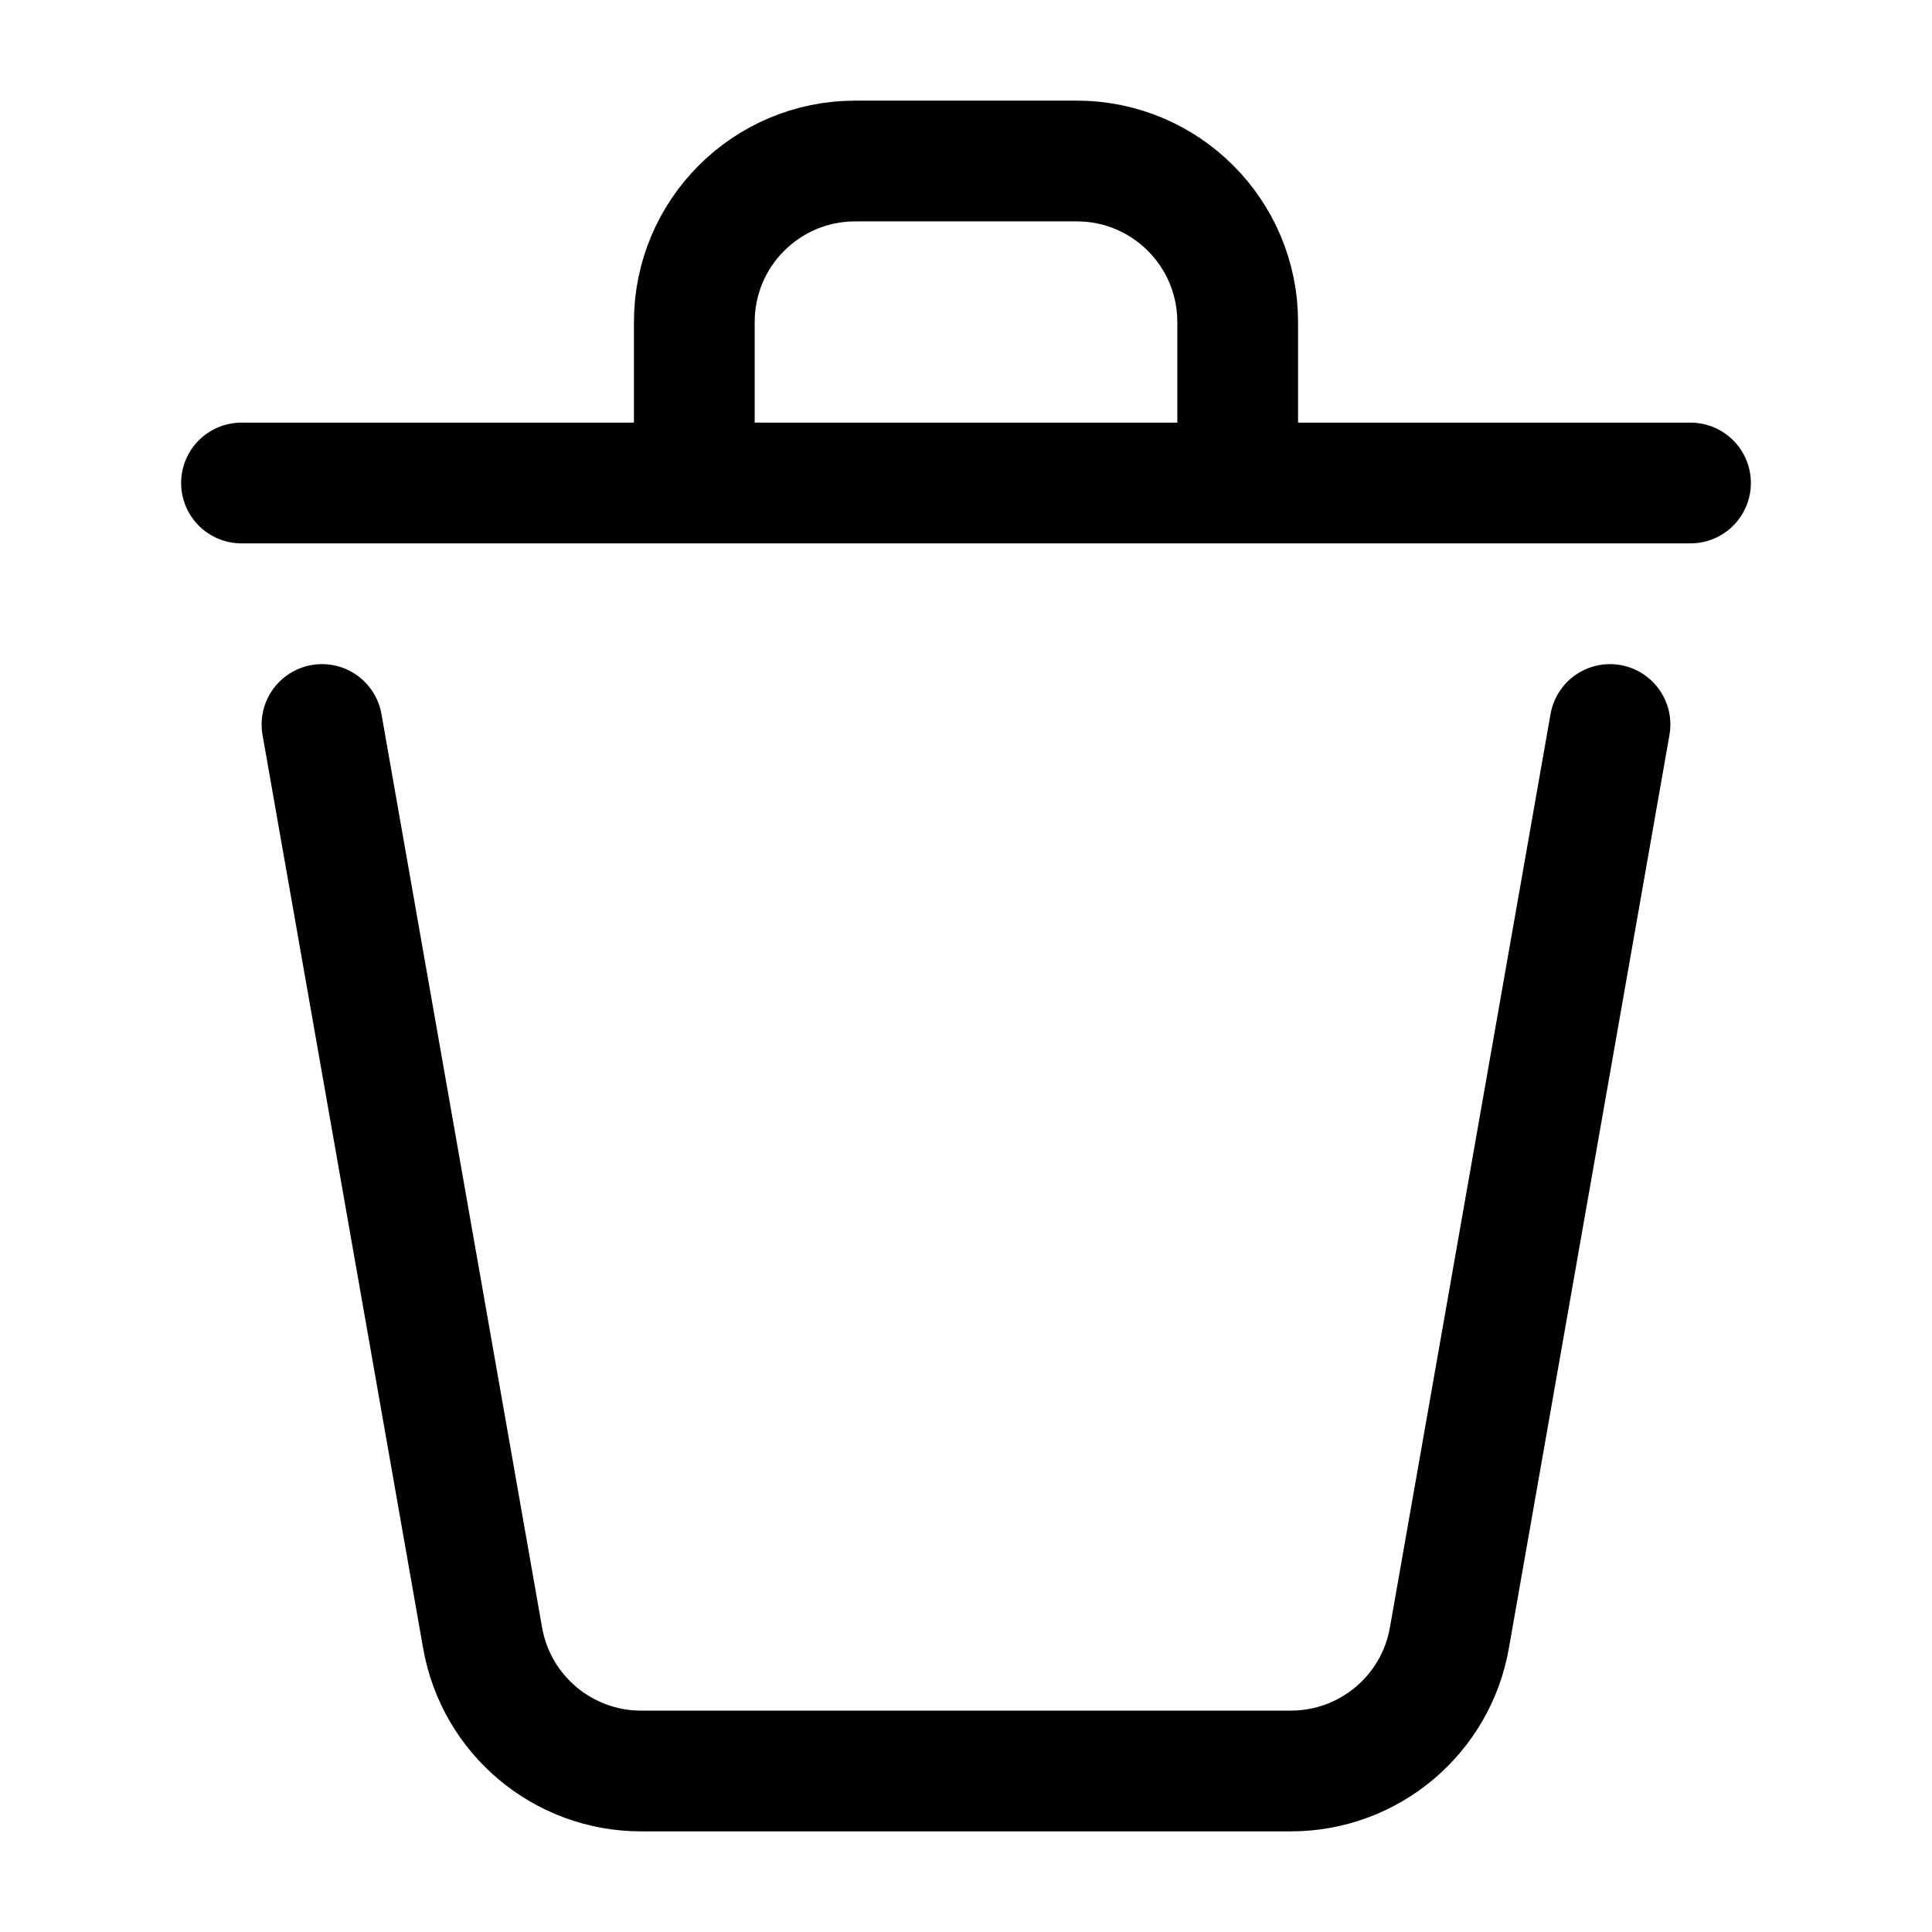
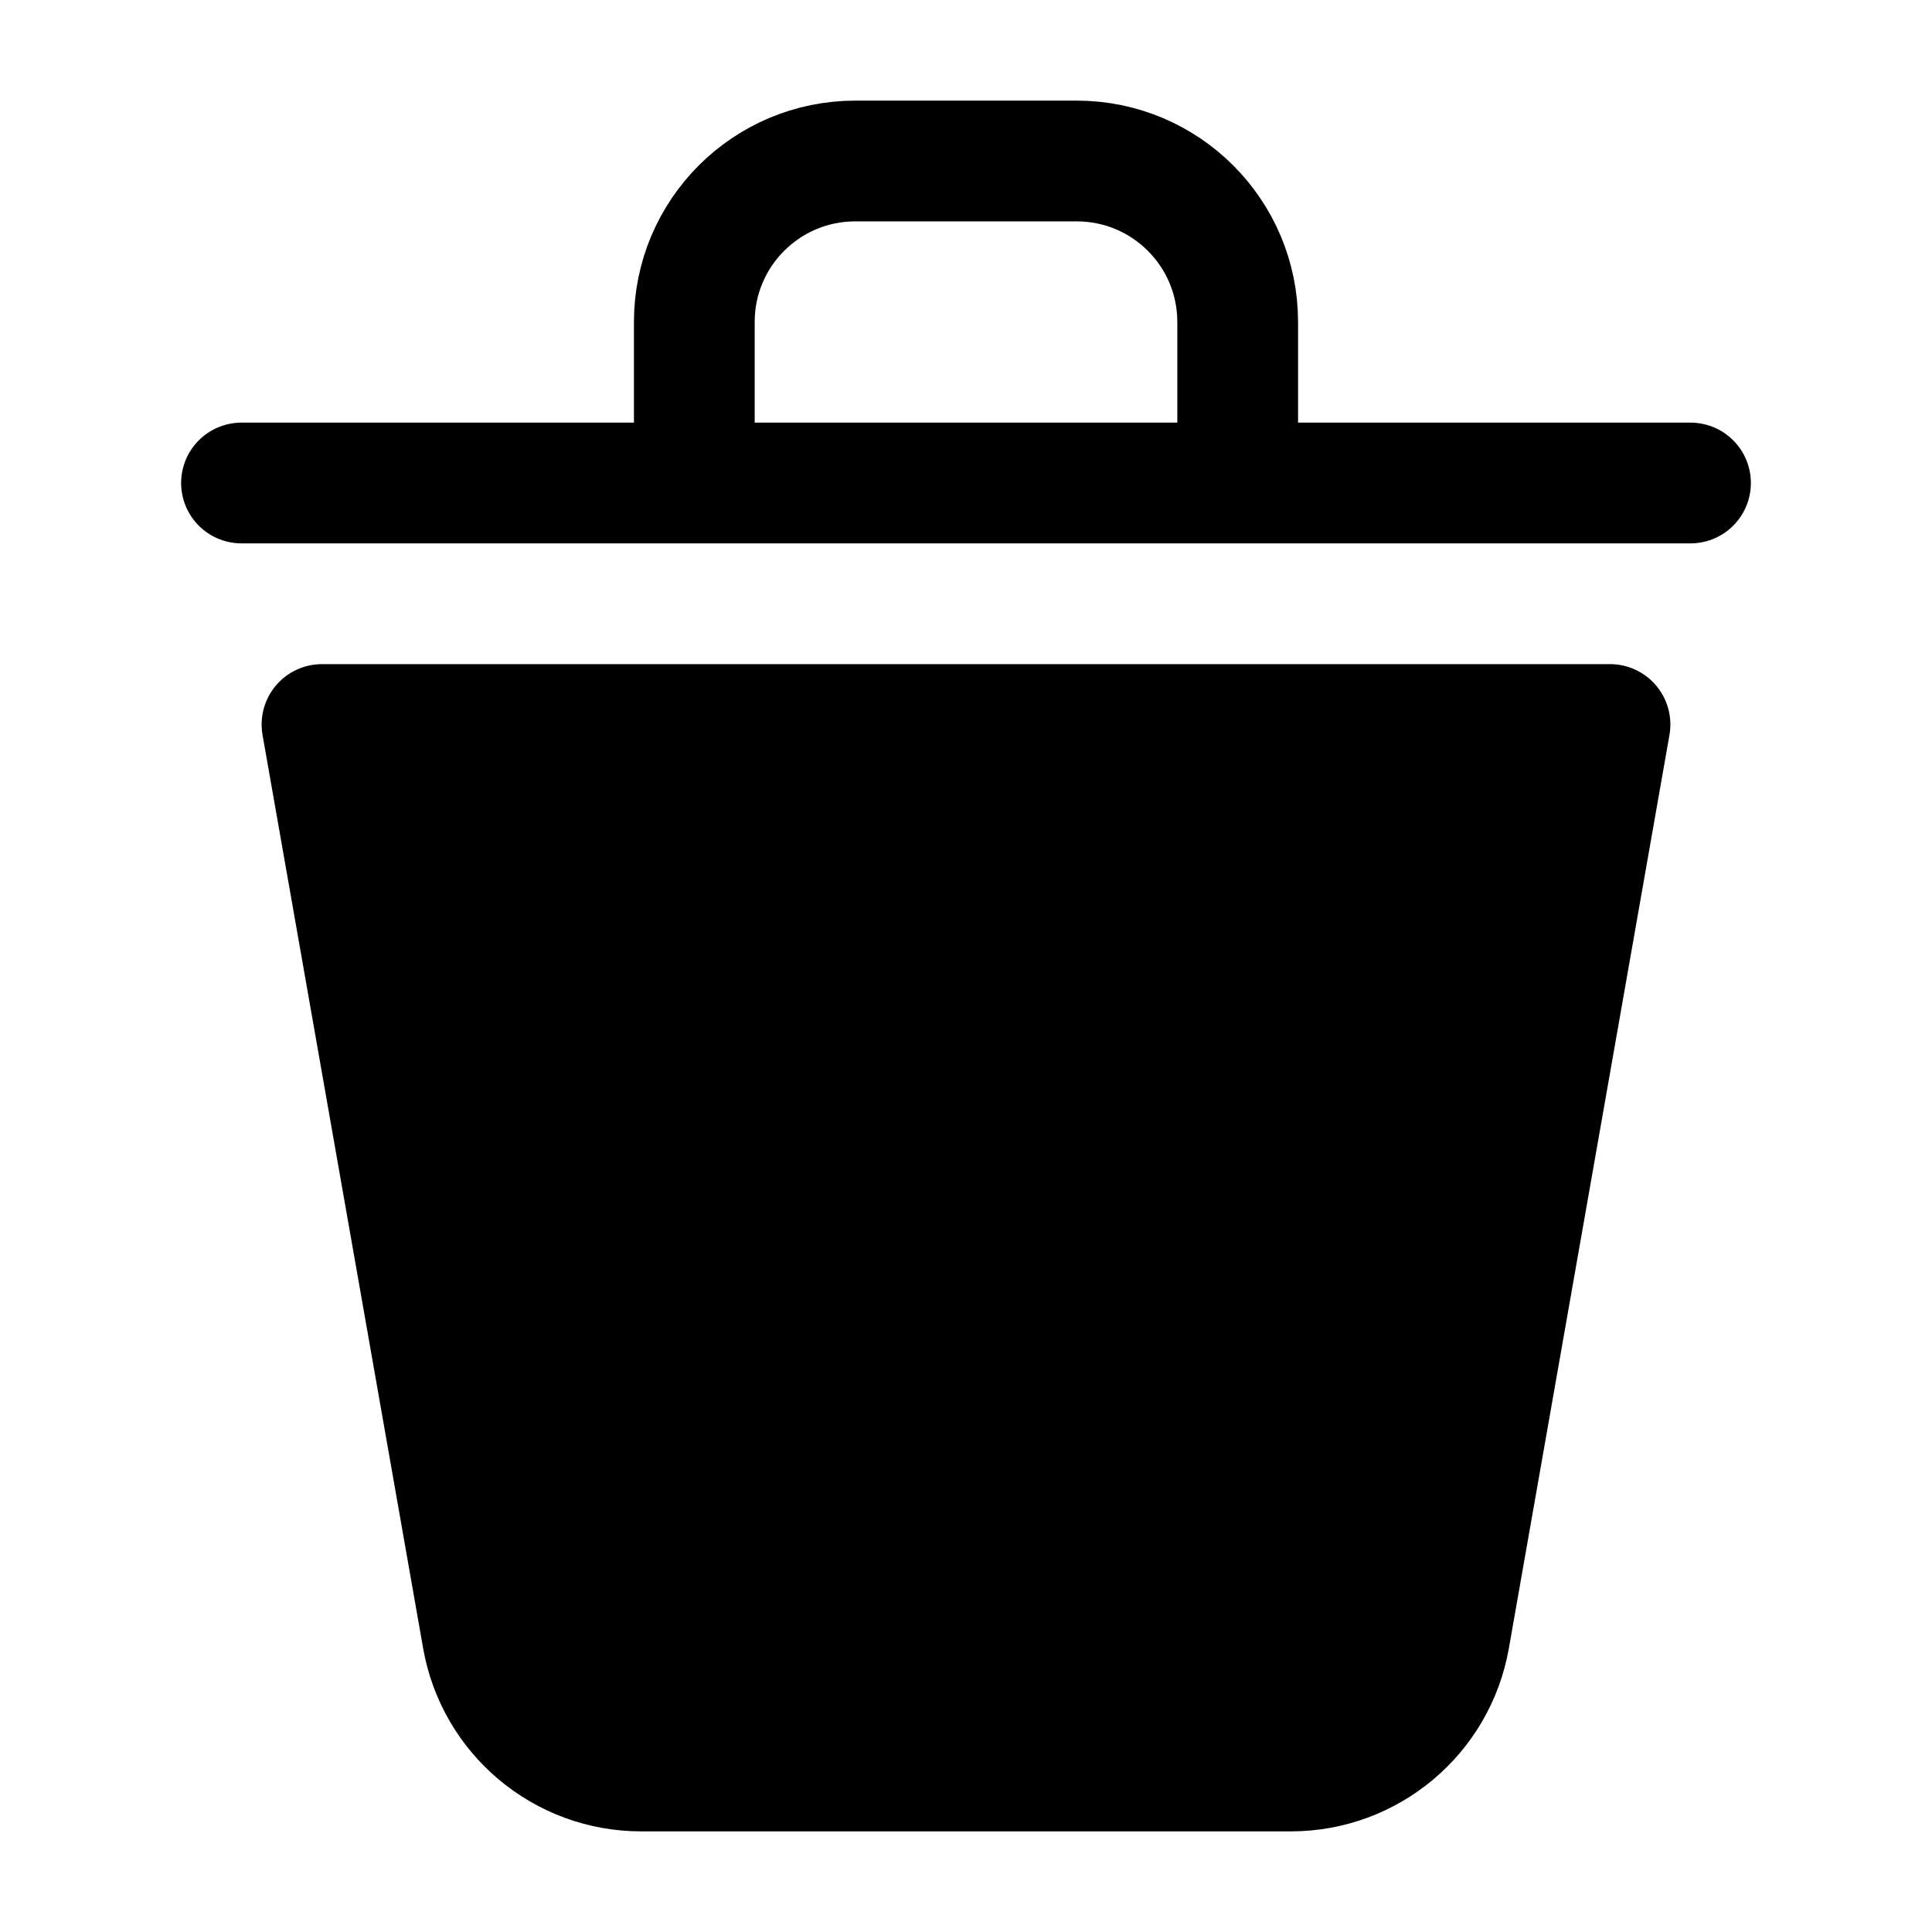
- <svg xmlns="http://www.w3.org/2000/svg" width="24" height="24" viewBox="0 0 24 24" stroke-width="1.5" fill="none">
-   <path d="M20 9L18.005 20.346C17.837 21.303 17.006 22 16.035 22H7.965C6.994 22 6.163 21.303 5.995 20.346L4 9" stroke="currentColor" stroke-linecap="round" stroke-linejoin="round" />
-   <path d="M21 6L15.375 6M3 6L8.625 6M8.625 6V4C8.625 2.895 9.52 2 10.625 2H13.375C14.48 2 15.375 2.895 15.375 4V6M8.625 6L15.375 6" stroke="currentColor" stroke-linecap="round" stroke-linejoin="round" />
+ <svg xmlns="http://www.w3.org/2000/svg" width="24" height="24" viewBox="0 0 24 24" fill="none">
+   <path d="M20 9L18.005 20.346C17.837 21.303 17.006 22 16.035 22H7.965C6.994 22 6.163 21.303 5.995 20.346L4 9" fill="currentColor" />
+   <path d="M20 9L18.005 20.346C17.837 21.303 17.006 22 16.035 22H7.965C6.994 22 6.163 21.303 5.995 20.346L4 9H20Z" stroke="currentColor" stroke-width="1.5" stroke-linecap="round" stroke-linejoin="round" />
+   <path d="M21 6H15.375M3 6H8.625M8.625 6V4C8.625 2.895 9.52 2 10.625 2H13.375C14.48 2 15.375 2.895 15.375 4V6M8.625 6H15.375" stroke="currentColor" stroke-width="1.5" stroke-linecap="round" stroke-linejoin="round" />
</svg>
